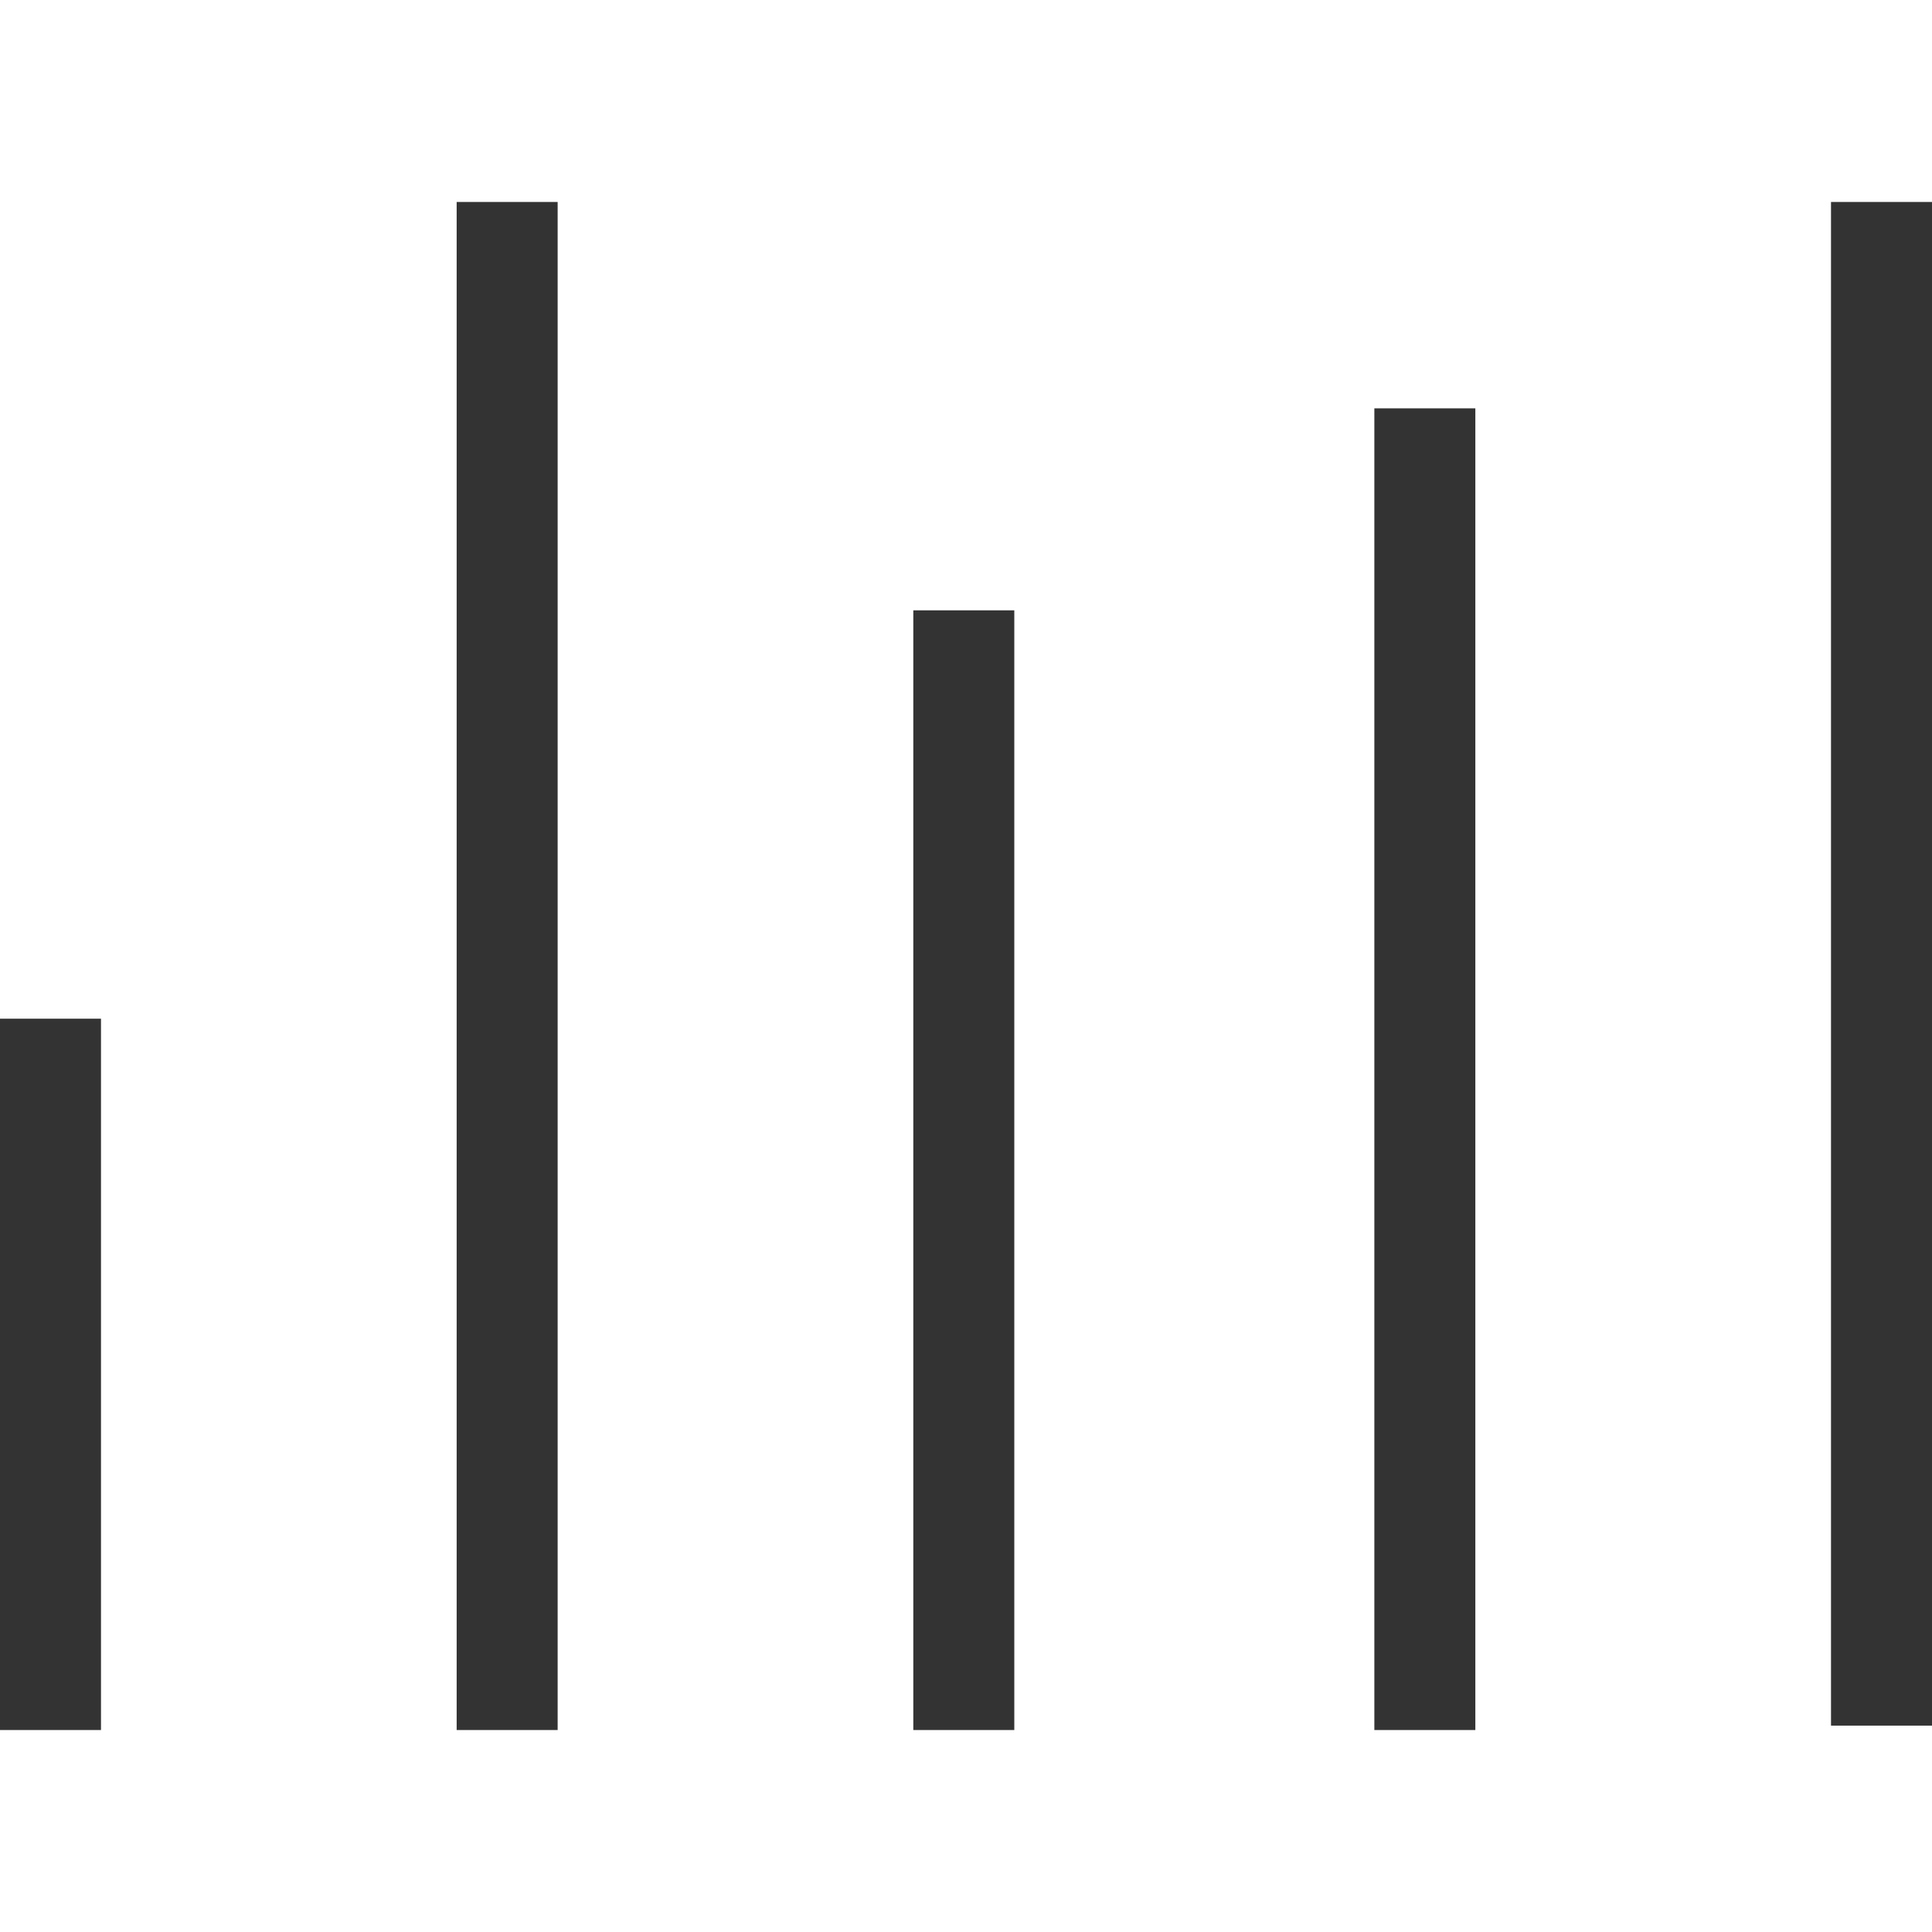
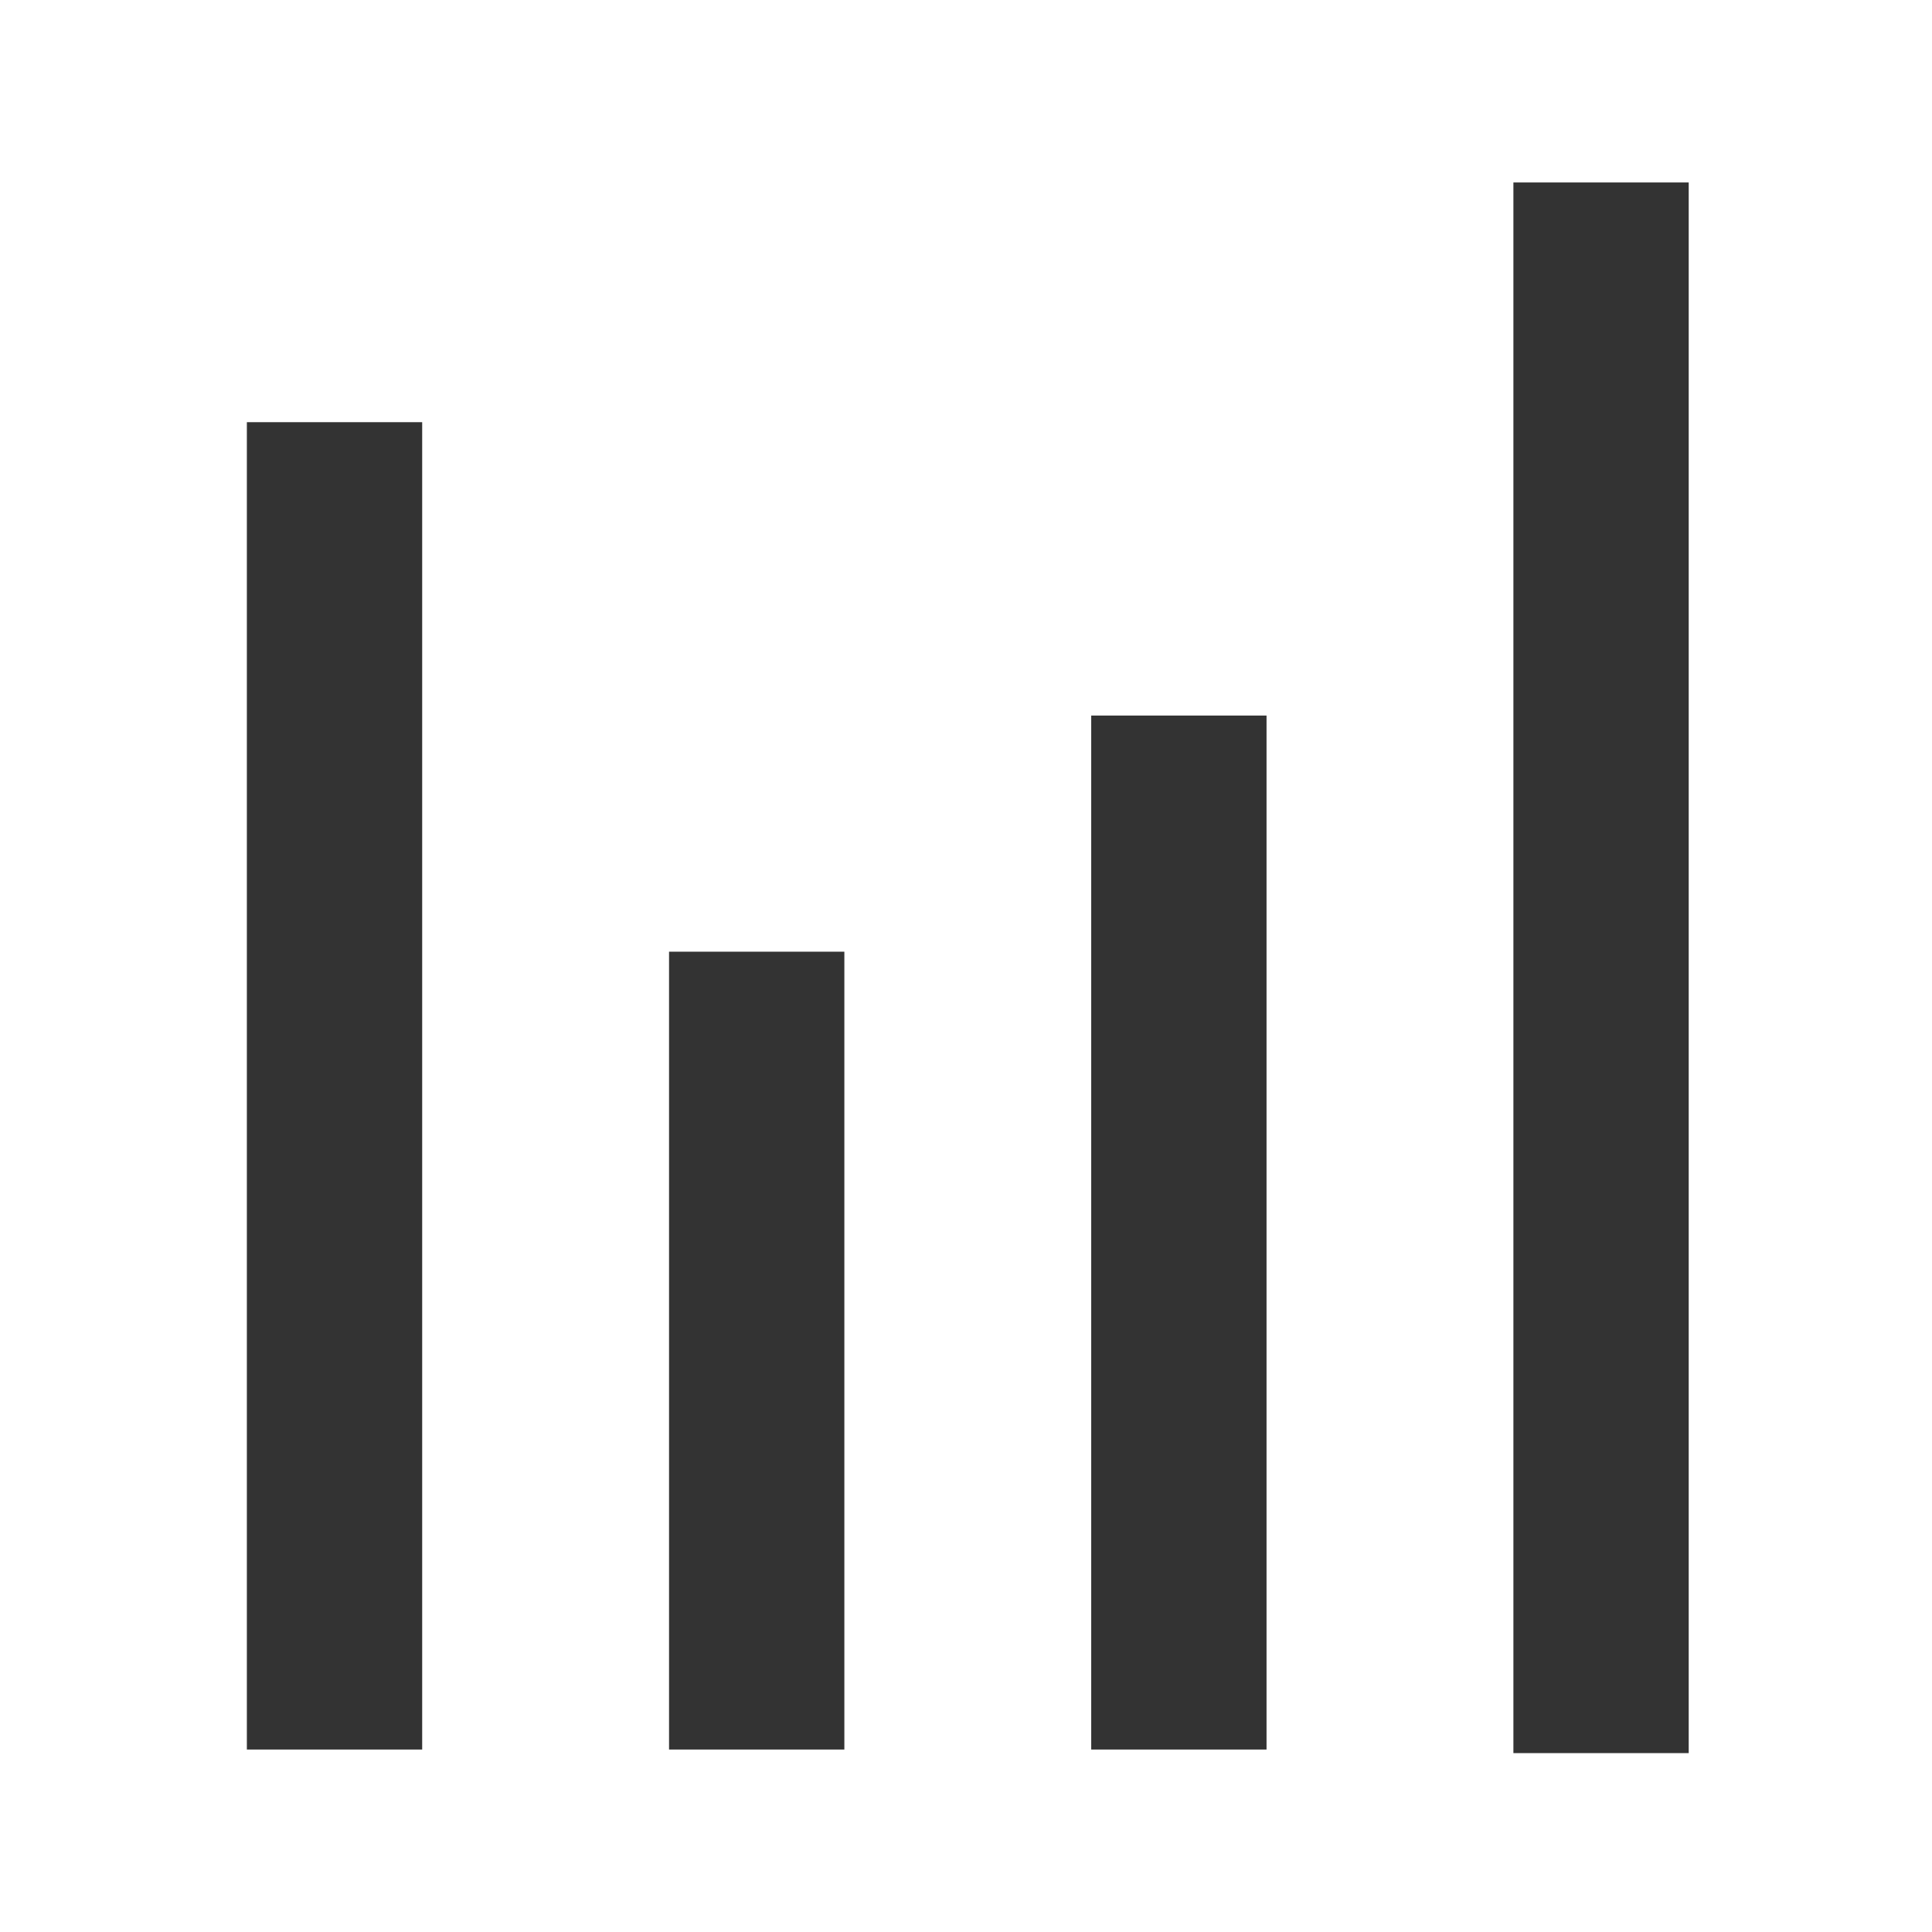
- <svg xmlns="http://www.w3.org/2000/svg" version="1.1" id="Слой_1" x="0px" y="0px" viewBox="0 0 44 44" style="enable-background:new 0 0 44 44;" xml:space="preserve">
+ <svg xmlns="http://www.w3.org/2000/svg" version="1.1" id="Слой_1" x="0px" y="0px" viewBox="0 0 54 54" style="enable-background:new 0 0 54 54;" xml:space="preserve">
  <style type="text/css">
- 	.st0{fill:#333333;}
+ 	.st0{fill-rule:evenodd;clip-rule:evenodd;fill:#333333;}
+ 	.st1{fill:none;}
</style>
  <g>
    <g>
-       <path class="st0" d="M0,39.4h2.3V23.2H0V39.4z M10.4,39.4h2.3V4.6h-2.3V39.4z M20.8,39.4h2.3V13.9h-2.3V39.4z M31.3,39.4h2.3V9.3    h-2.3V39.4z M41.7,4.6v34.7H44V4.6H41.7z" />
+       <g>
+         <rect x="18.7" y="26.6" class="st0" width="4.9" height="22.3" />
+         <rect x="42.3" y="5.1" class="st0" width="4.9" height="43.9" />
+         <rect x="30.5" y="20" class="st0" width="4.9" height="28.9" />
+         <rect x="6.9" y="11.8" class="st0" width="4.9" height="37.1" />
+       </g>
    </g>
+     <path class="st1" d="M0,0h54v54H0V0z" />
  </g>
</svg>
